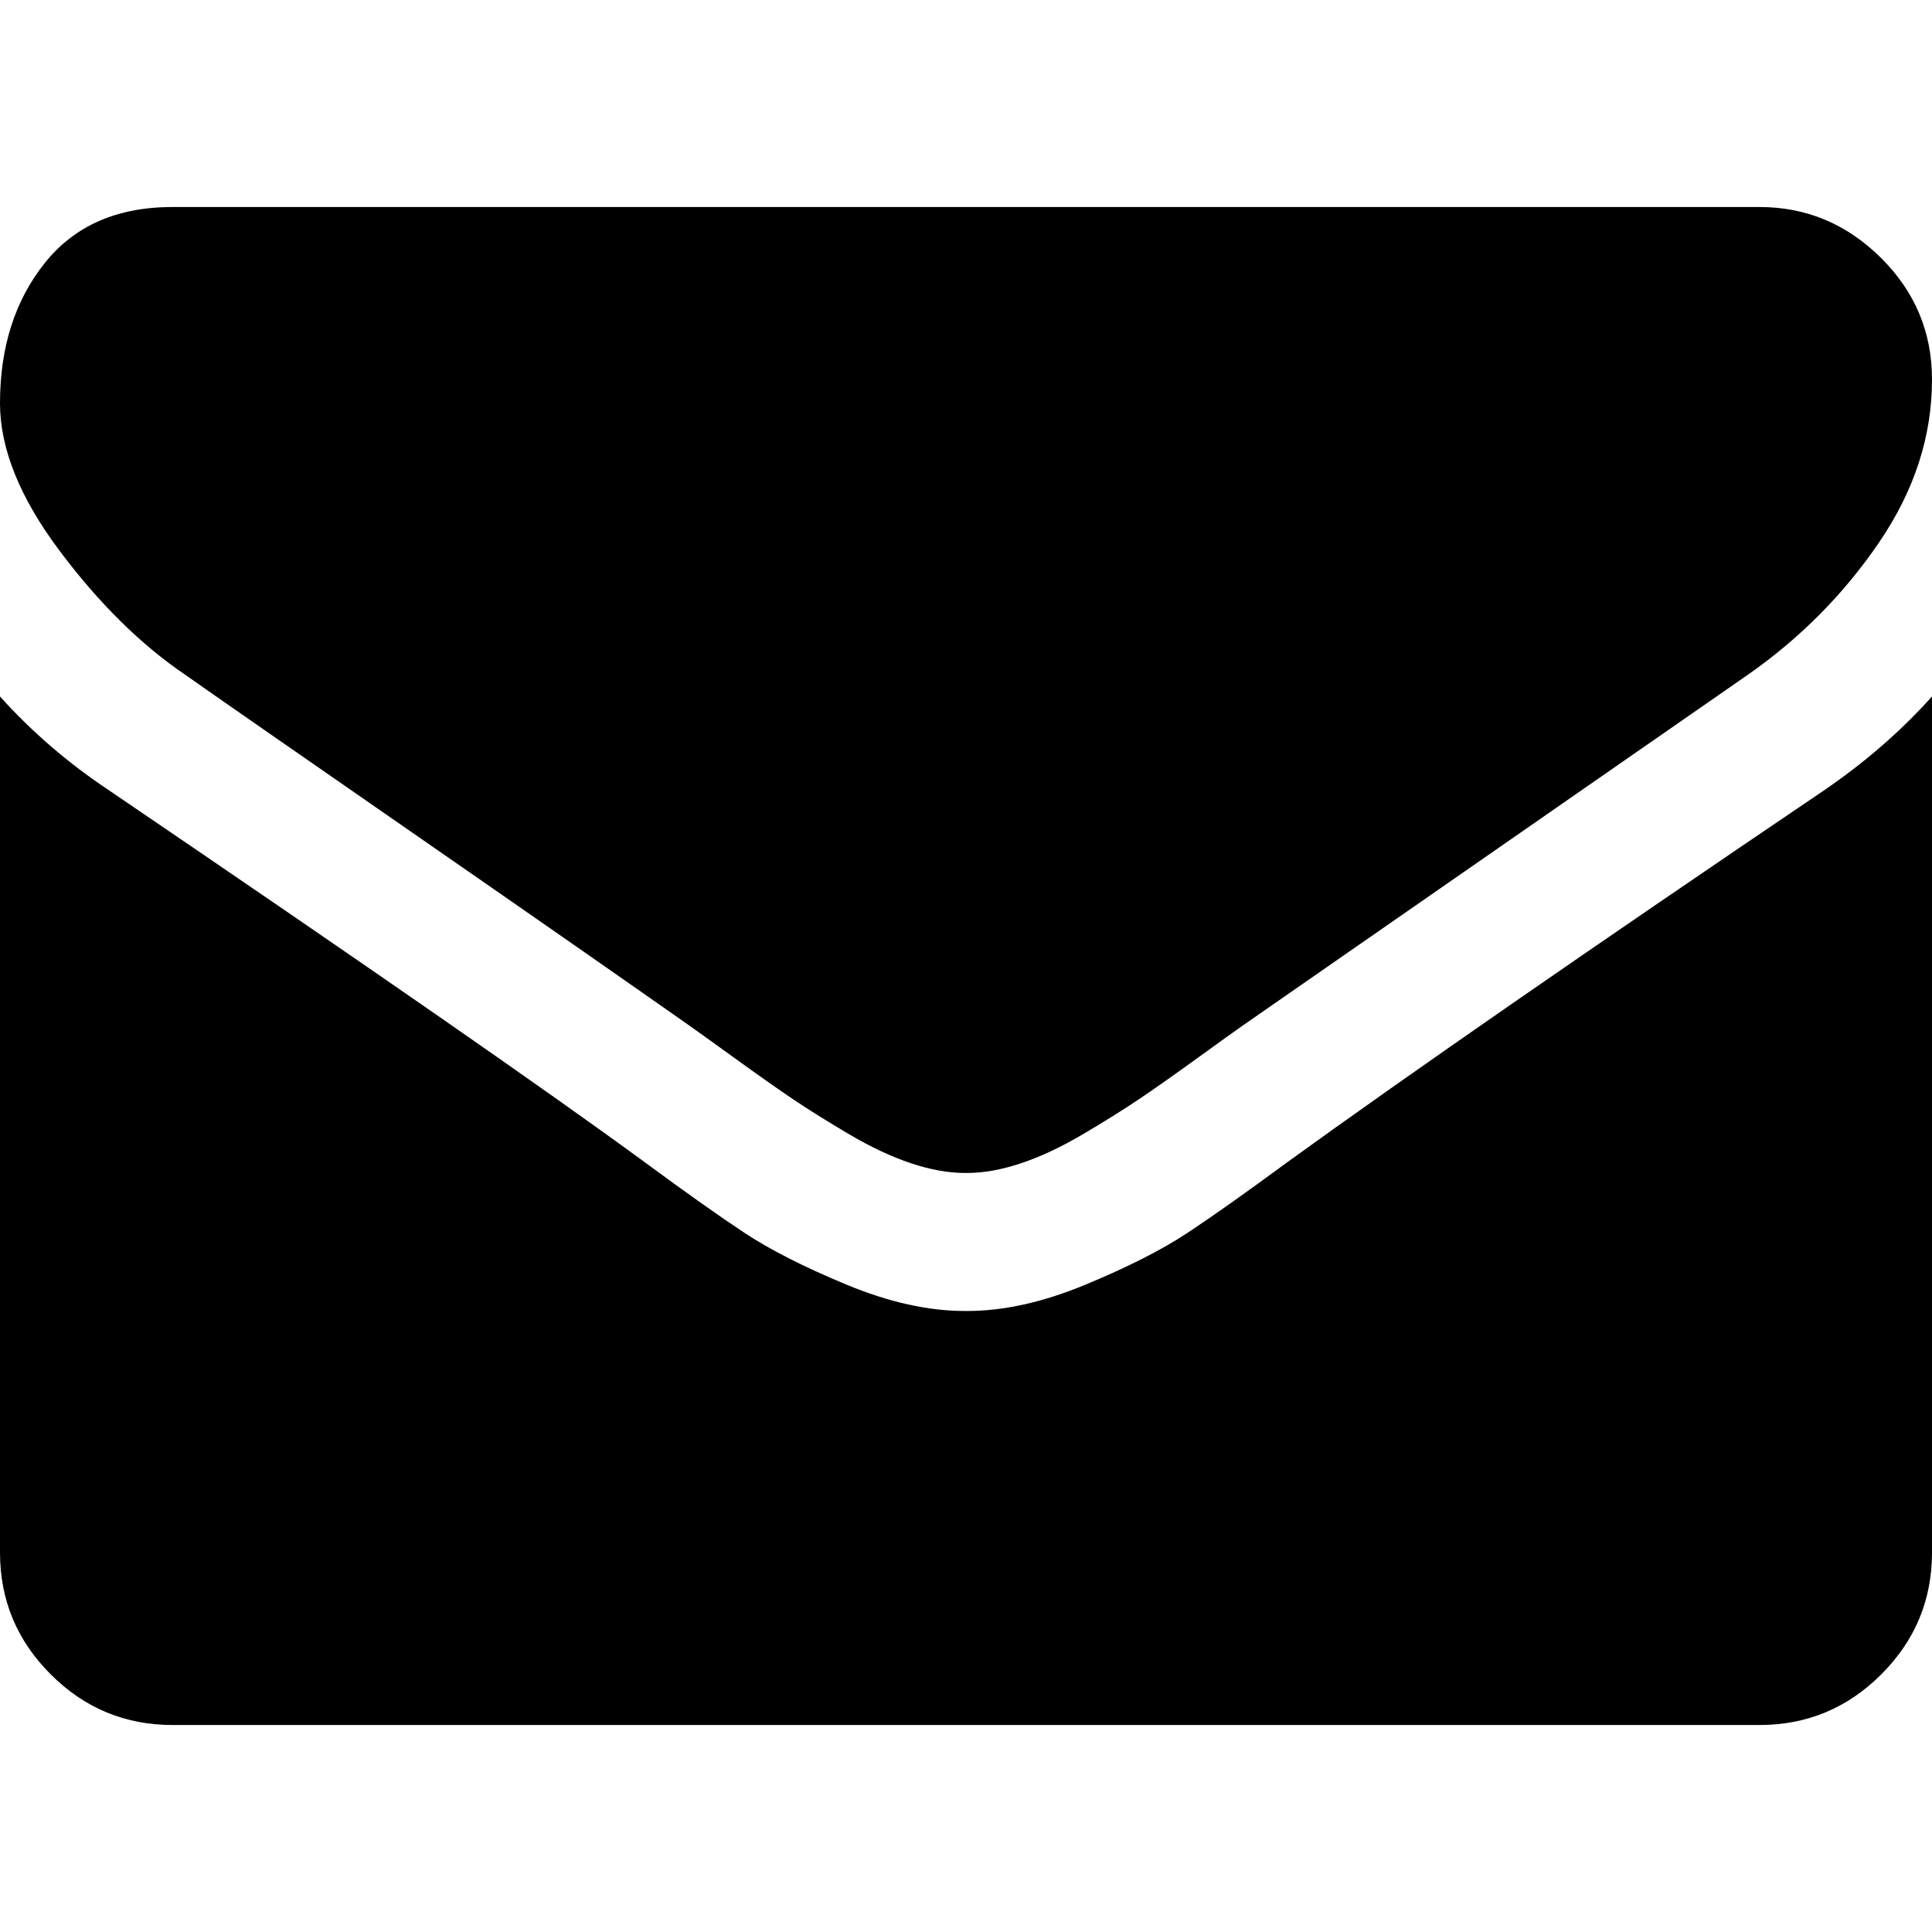
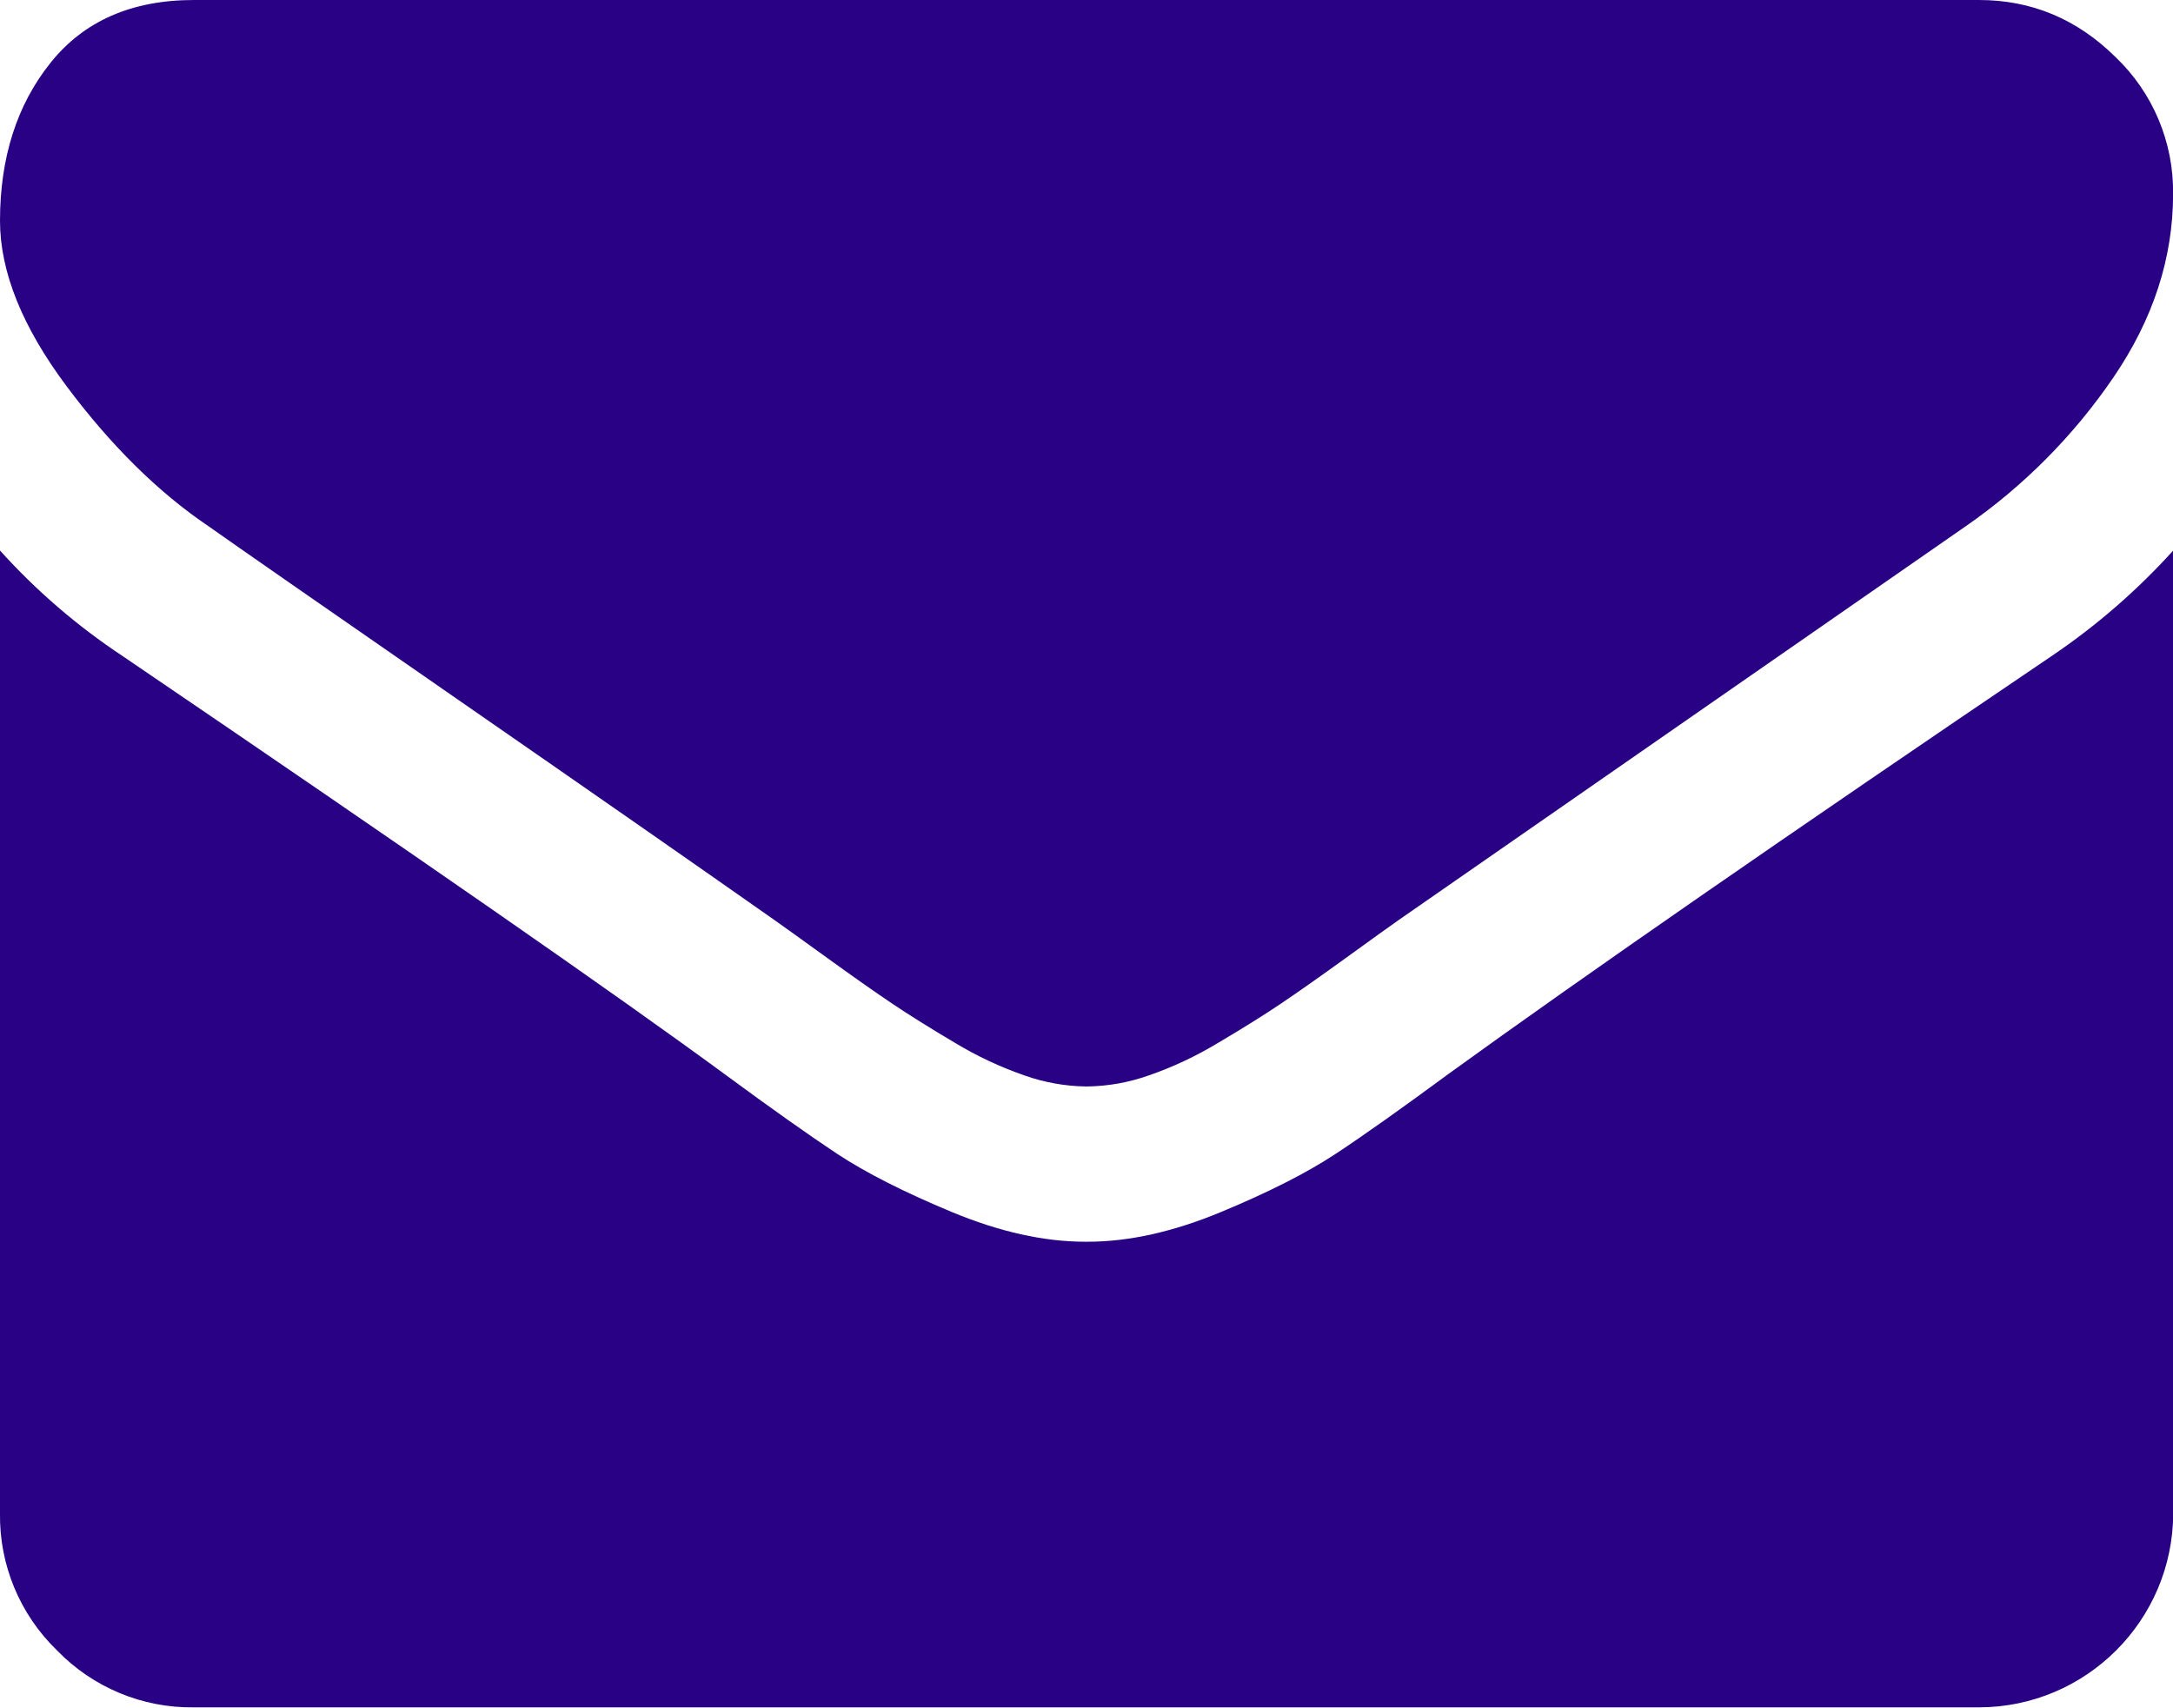
- <svg xmlns="http://www.w3.org/2000/svg" version="1.1" id="Capa_1" x="0px" y="0px" width="511.626px" height="511.626px" viewBox="0 0 511.626 511.626" style="enable-background:new 0 0 511.626 511.626;" xml:space="preserve">
-   <g>
-     <g>
-       <path d="M49.106,178.729c6.472,4.567,25.981,18.131,58.528,40.685c32.548,22.554,57.482,39.92,74.803,52.099    c1.903,1.335,5.946,4.237,12.131,8.71c6.186,4.476,11.326,8.093,15.416,10.852c4.093,2.758,9.041,5.852,14.849,9.277    c5.806,3.422,11.279,5.996,16.418,7.7c5.14,1.718,9.898,2.569,14.275,2.569h0.287h0.288c4.377,0,9.137-0.852,14.277-2.569    c5.137-1.704,10.615-4.281,16.416-7.7c5.804-3.429,10.752-6.52,14.845-9.277c4.093-2.759,9.229-6.376,15.417-10.852    c6.184-4.477,10.232-7.375,12.135-8.71c17.508-12.179,62.051-43.11,133.615-92.79c13.894-9.703,25.502-21.411,34.827-35.116    c9.332-13.699,13.993-28.07,13.993-43.105c0-12.564-4.523-23.319-13.565-32.264c-9.041-8.947-19.749-13.418-32.117-13.418H45.679    c-14.655,0-25.933,4.948-33.832,14.844C3.949,79.562,0,91.934,0,106.779c0,11.991,5.236,24.985,15.703,38.974    C26.169,159.743,37.307,170.736,49.106,178.729z" />
-       <path d="M483.072,209.275c-62.424,42.251-109.824,75.087-142.177,98.501c-10.849,7.991-19.65,14.229-26.409,18.699    c-6.759,4.473-15.748,9.041-26.98,13.702c-11.228,4.668-21.692,6.995-31.401,6.995h-0.291h-0.287    c-9.707,0-20.177-2.327-31.405-6.995c-11.228-4.661-20.223-9.229-26.98-13.702c-6.755-4.47-15.559-10.708-26.407-18.699    c-25.697-18.842-72.995-51.68-141.896-98.501C17.987,202.047,8.375,193.762,0,184.437v226.685c0,12.57,4.471,23.319,13.418,32.265    c8.945,8.949,19.701,13.422,32.264,13.422h420.266c12.56,0,23.315-4.473,32.261-13.422c8.949-8.949,13.418-19.694,13.418-32.265    V184.437C503.441,193.569,493.927,201.854,483.072,209.275z" />
-     </g>
-   </g>
-   <g>
- </g>
-   <g>
- </g>
-   <g>
- </g>
-   <g>
- </g>
-   <g>
- </g>
-   <g>
- </g>
-   <g>
- </g>
-   <g>
- </g>
-   <g>
- </g>
-   <g>
- </g>
-   <g>
- </g>
-   <g>
- </g>
-   <g>
- </g>
-   <g>
- </g>
-   <g>
- </g>
+ <svg xmlns="http://www.w3.org/2000/svg" id="Capa_1" data-name="Capa 1" viewBox="0 0 511.63 401.99">
+   <defs>
+     <style>.cls-1{fill:#280184;}</style>
+   </defs>
+   <path class="cls-1" d="M49.11,178.73q9.7,6.86,58.52,40.68t74.81,52.1q2.85,2,12.13,8.71T210,291.07q6.15,4.14,14.85,9.28a86.11,86.11,0,0,0,16.42,7.7,45.2,45.2,0,0,0,14.28,2.57h.57a45.2,45.2,0,0,0,14.28-2.57,85.77,85.77,0,0,0,16.41-7.7q8.71-5.14,14.85-9.28t15.42-10.85q9.27-6.71,12.13-8.71,26.26-18.27,133.62-92.79a135.59,135.59,0,0,0,34.82-35.11q14-20.55,14-43.11a43.76,43.76,0,0,0-13.57-32.26Q484.5,54.82,465.94,54.82H45.68q-22,0-33.83,14.84T0,106.78q0,18,15.7,39T49.11,178.73Z" transform="translate(0 -54.82)" />
+   <path class="cls-1" d="M483.07,209.27q-93.63,63.39-142.18,98.51-16.26,12-26.4,18.7t-27,13.7q-16.85,7-31.41,7h-.57q-14.57,0-31.41-7t-27-13.7q-10.12-6.71-26.41-18.7Q132.2,279.51,28.84,209.27A151.31,151.31,0,0,1,0,184.44V411.12a44,44,0,0,0,13.42,32.27,44,44,0,0,0,32.26,13.42H466a45.82,45.82,0,0,0,45.68-45.69V184.44A157.44,157.44,0,0,1,483.07,209.27Z" transform="translate(0 -54.82)" />
</svg>
